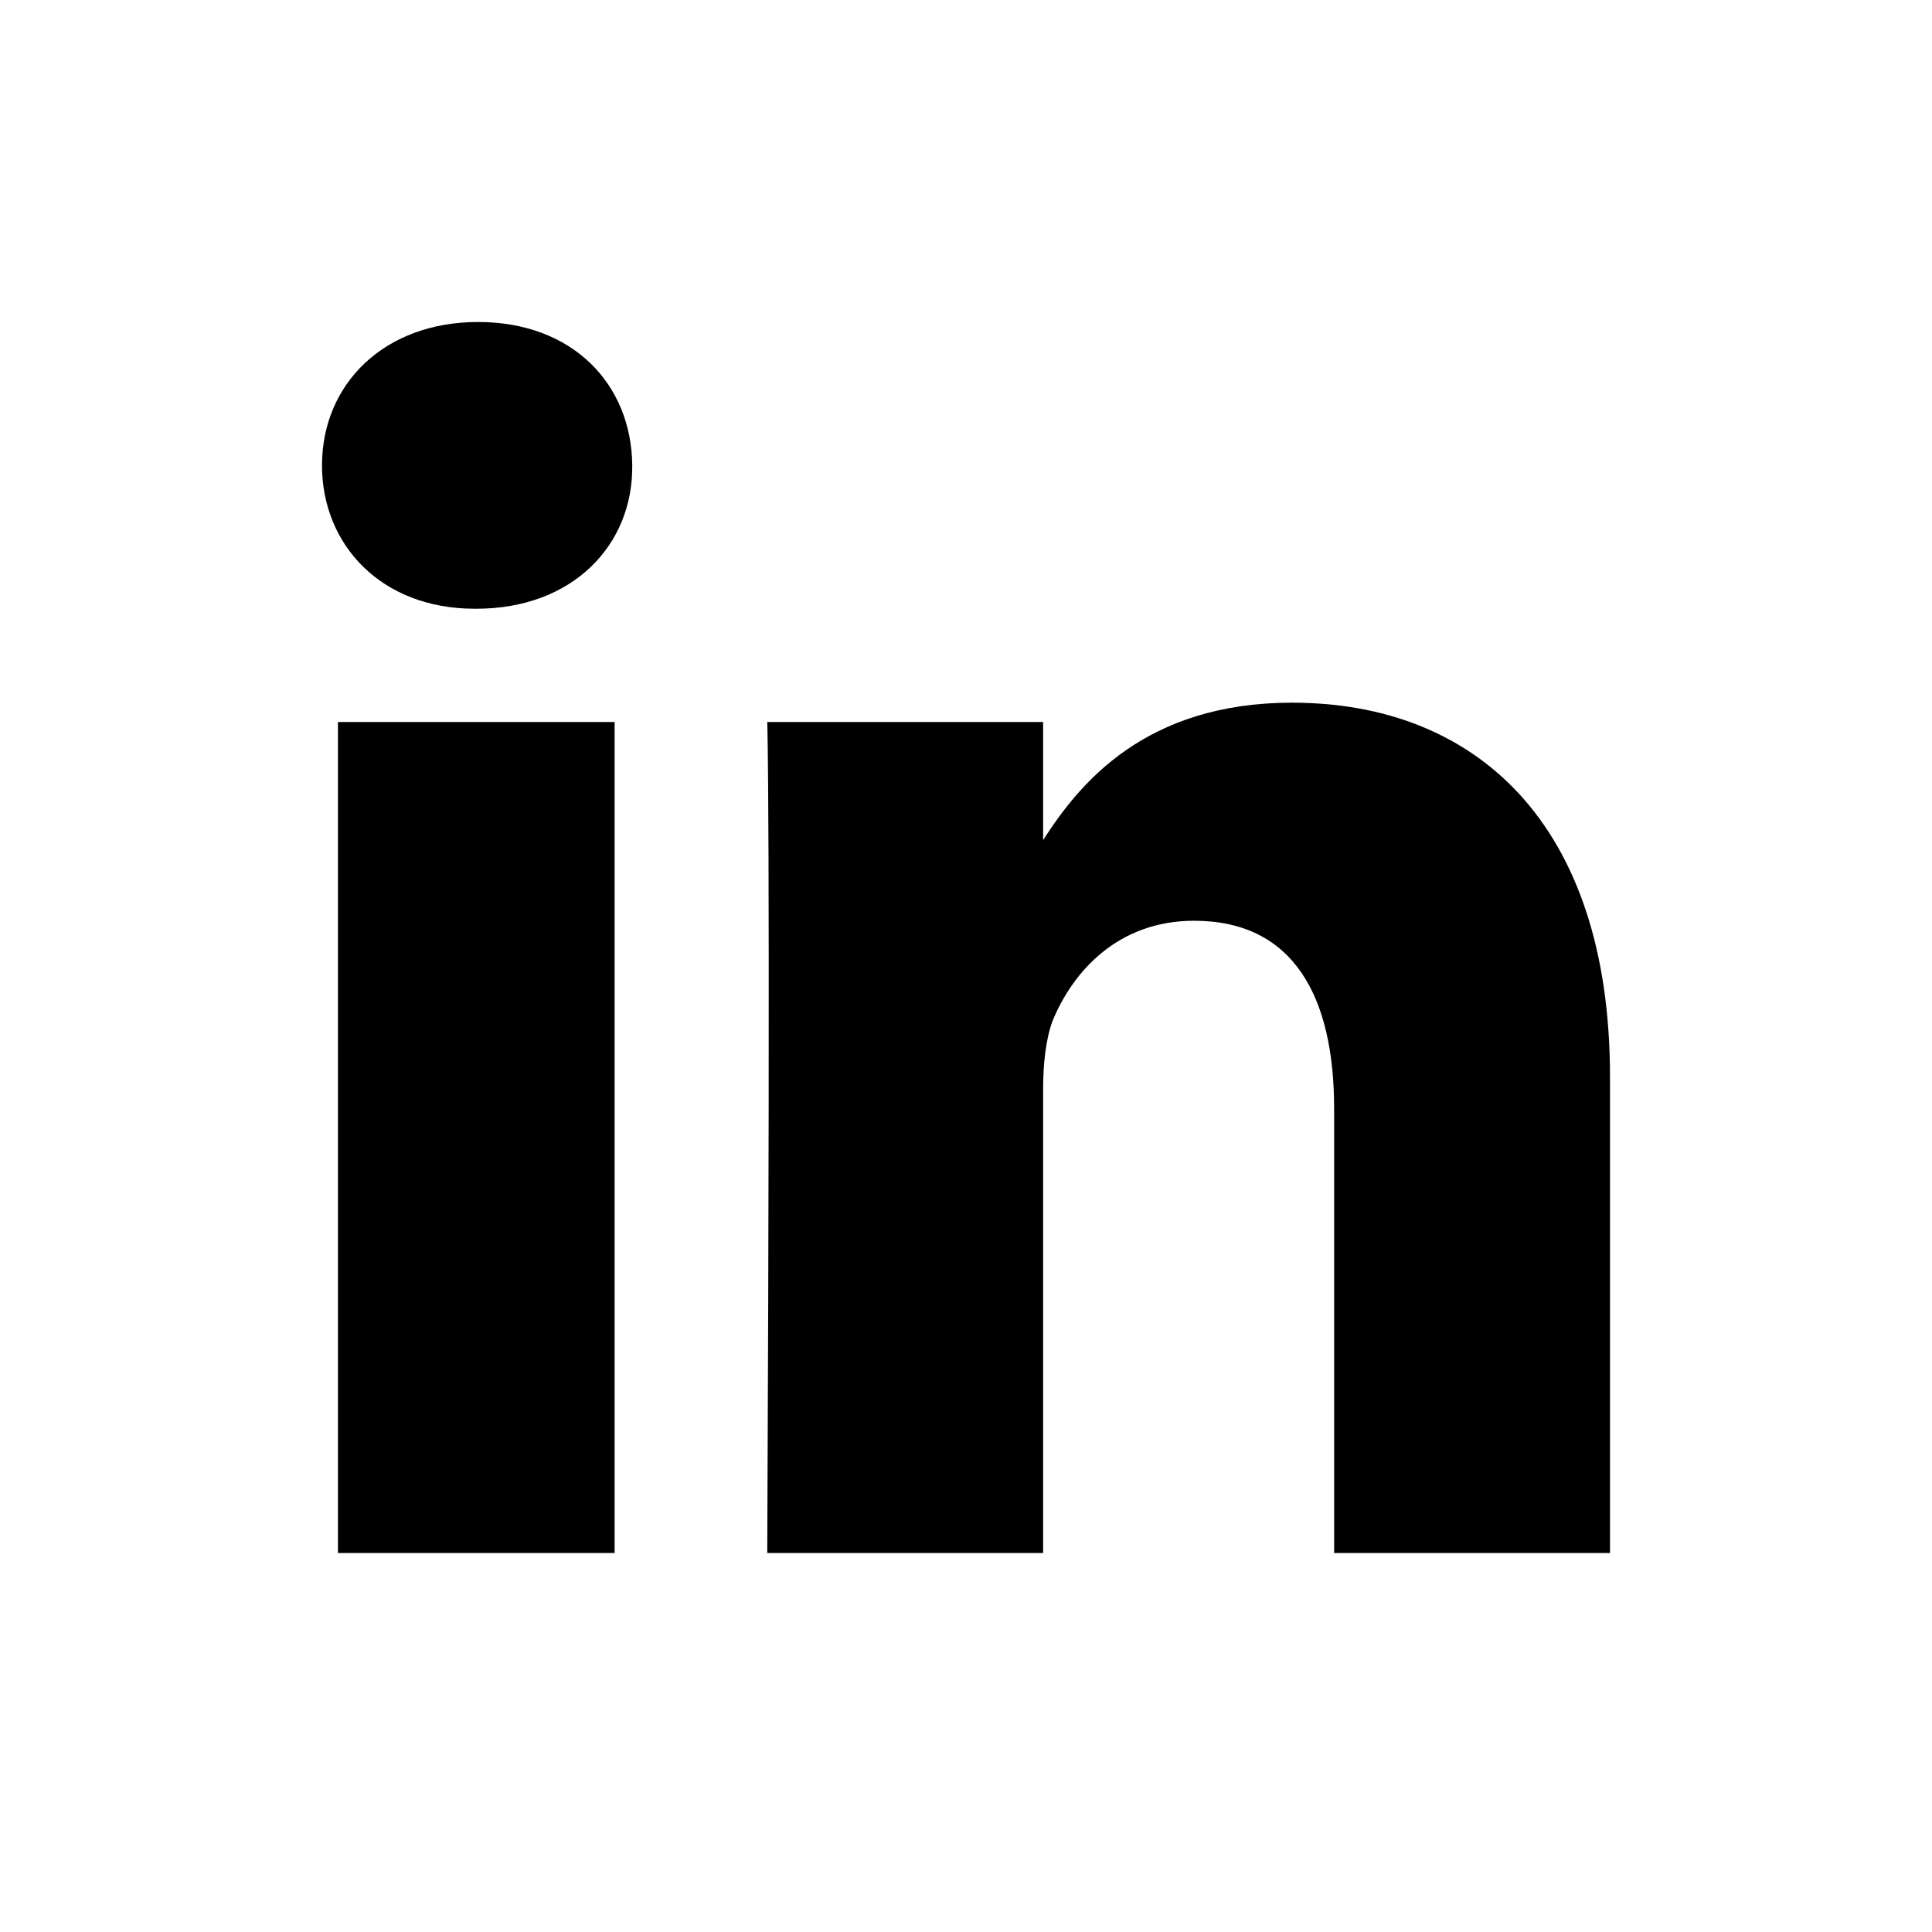
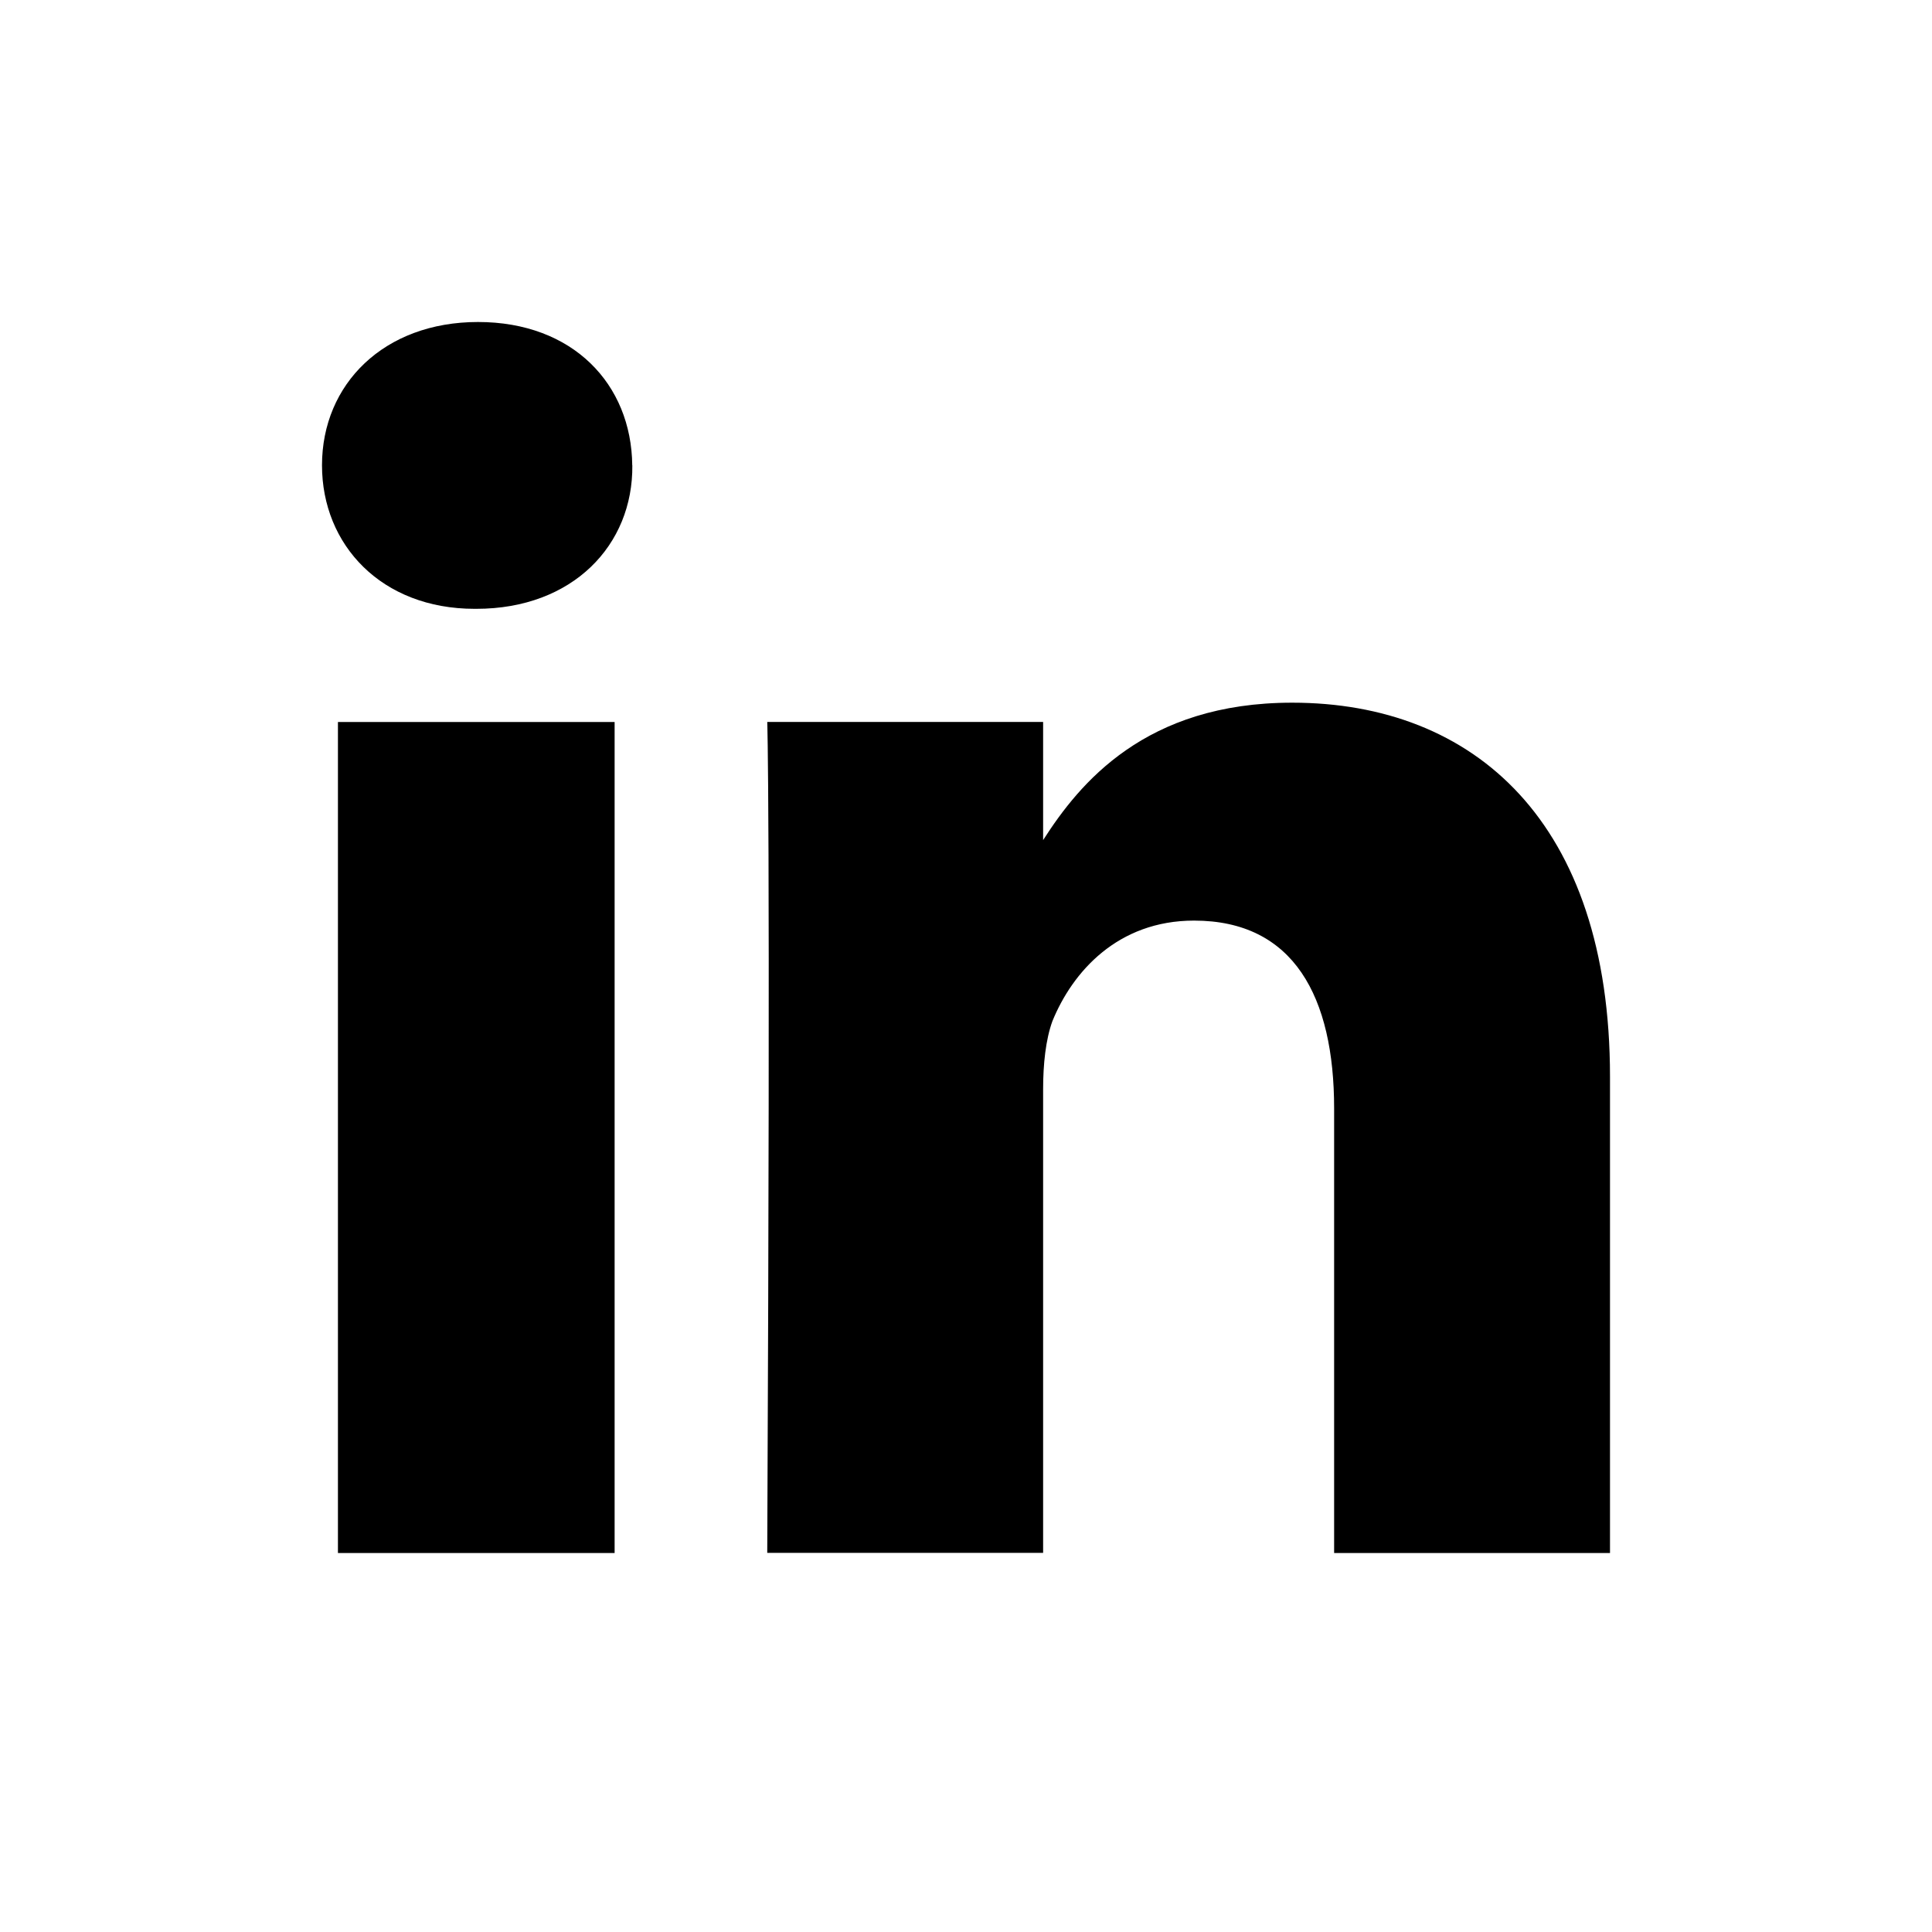
- <svg xmlns="http://www.w3.org/2000/svg" width="24" height="24" viewBox="0 0 24 24">
-   <path fill-rule="evenodd" d="M7.635,8.969 L7.635,19.292 L4.198,19.292 L4.198,8.969 L7.635,8.969 Z M7.854,5.781 C7.865,6.771 7.115,7.562 5.917,7.562 L5.896,7.562 C4.74,7.562 4,6.771 4,5.781 C4,4.771 4.771,4 5.938,4 C7.115,4 7.844,4.771 7.854,5.781 Z M12.958,10.436 C13.411,9.729 14.226,8.729 16.052,8.729 C18.312,8.729 20,10.208 20,13.375 L20,19.292 L16.573,19.292 L16.573,13.771 C16.573,12.385 16.073,11.438 14.833,11.438 C13.885,11.438 13.323,12.073 13.073,12.688 C12.99,12.917 12.958,13.219 12.958,13.531 L12.958,19.292 L9.531,19.292 C9.573,9.938 9.531,8.969 9.531,8.969 L12.958,8.969 L12.958,10.436 Z" />
+ <svg xmlns="http://www.w3.org/2000/svg" width="24" height="24">
+   <path fill-rule="evenodd" d="M7.635 8.969v10.323H4.198V8.969h3.437zm.22-3.188c.01.99-.74 1.782-1.938 1.782h-.021C4.74 7.563 4 6.77 4 5.78 4 4.771 4.77 4 5.938 4c1.177 0 1.906.77 1.916 1.781zm5.103 4.655c.453-.707 1.268-1.707 3.094-1.707 2.26 0 3.948 1.48 3.948 4.646v5.917h-3.427V13.77c0-1.386-.5-2.334-1.74-2.334-.948 0-1.51.636-1.76 1.25-.083.23-.115.532-.115.844v5.76H9.531c.042-9.354 0-10.322 0-10.322h3.427v1.467z" />
</svg>
